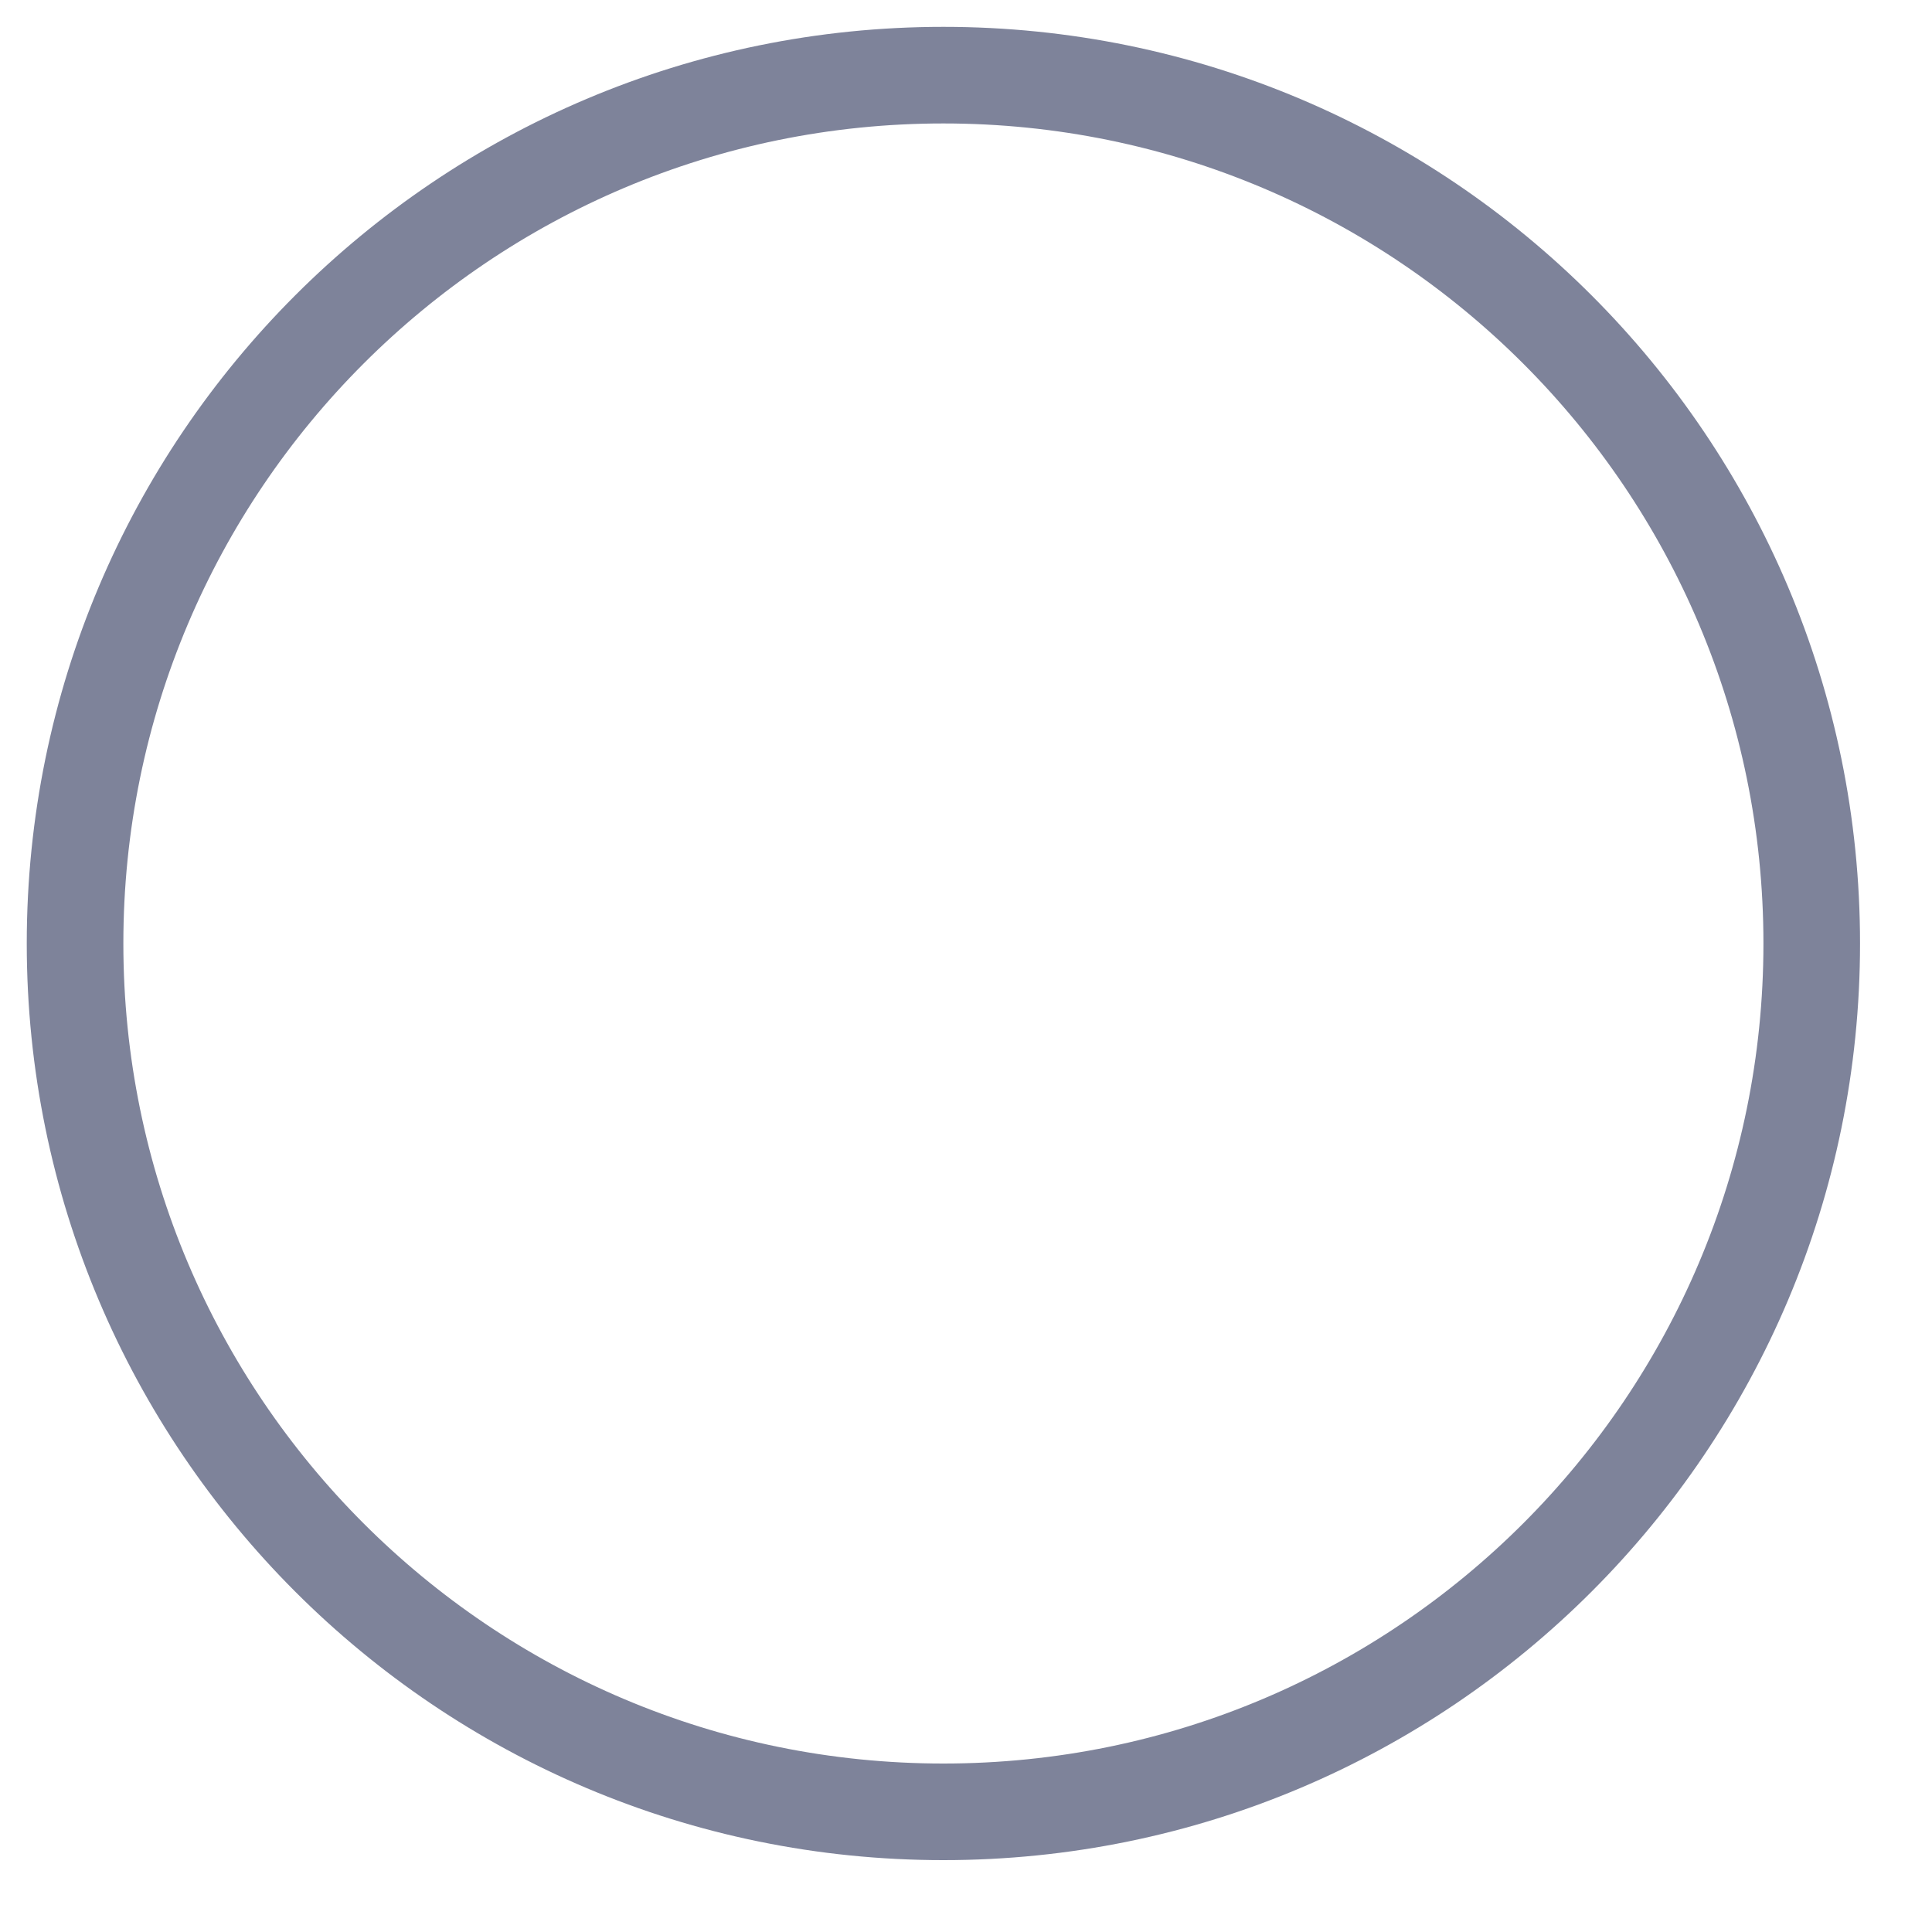
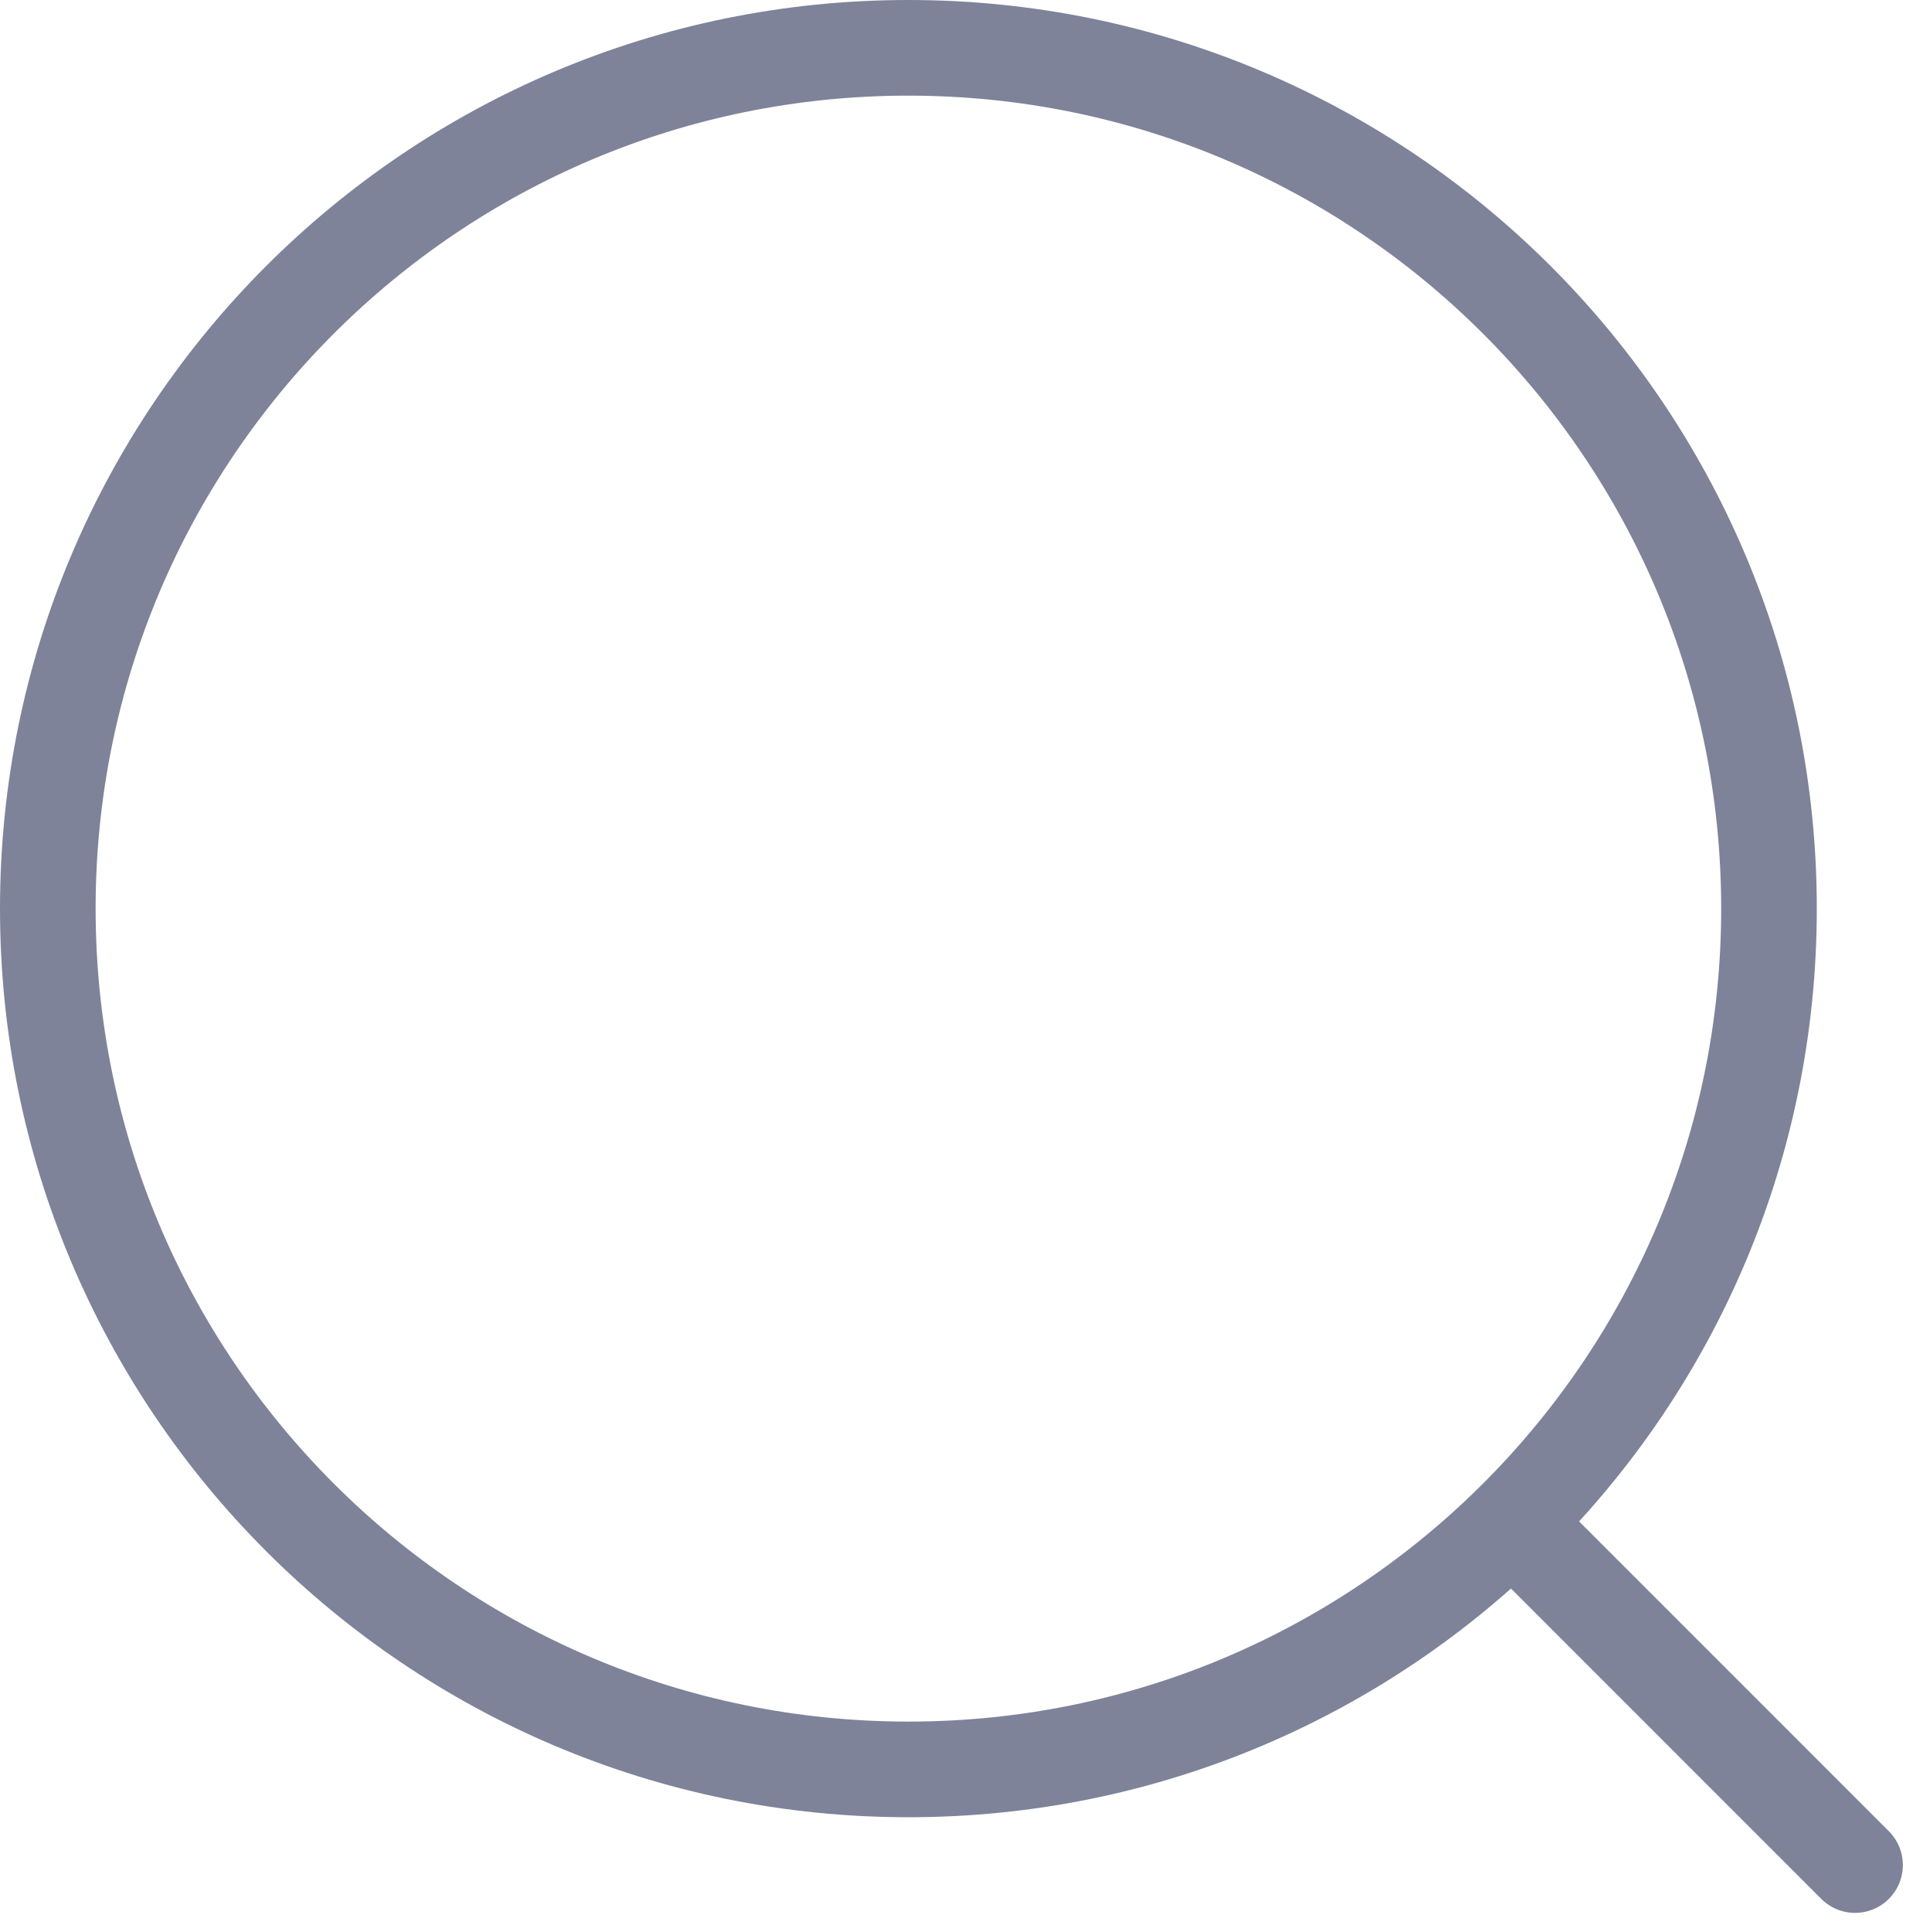
- <svg xmlns="http://www.w3.org/2000/svg" width="20" height="20" viewBox="0 0 20 20" fill="none">
-   <circle cx="9.766" cy="9.767" r="8.989" stroke="#7E839A" stroke-linecap="round" stroke-linejoin="round" />
+ <svg xmlns="http://www.w3.org/2000/svg" version="1.1" id="Warstwa_1" x="0px" y="0px" viewBox="0 0 20 20.2" style="enable-background:new 0 0 20 20.2;" xml:space="preserve">
+   <style type="text/css">
+ 	.st0{fill:none;stroke:#7E839A;stroke-linecap:round;stroke-linejoin:round;}
+ </style>
+   <circle class="st0" cx="9.5" cy="9.5" r="9" />
+   <path class="st0" d="M15.9,16l3.5,3.5" />
</svg>
